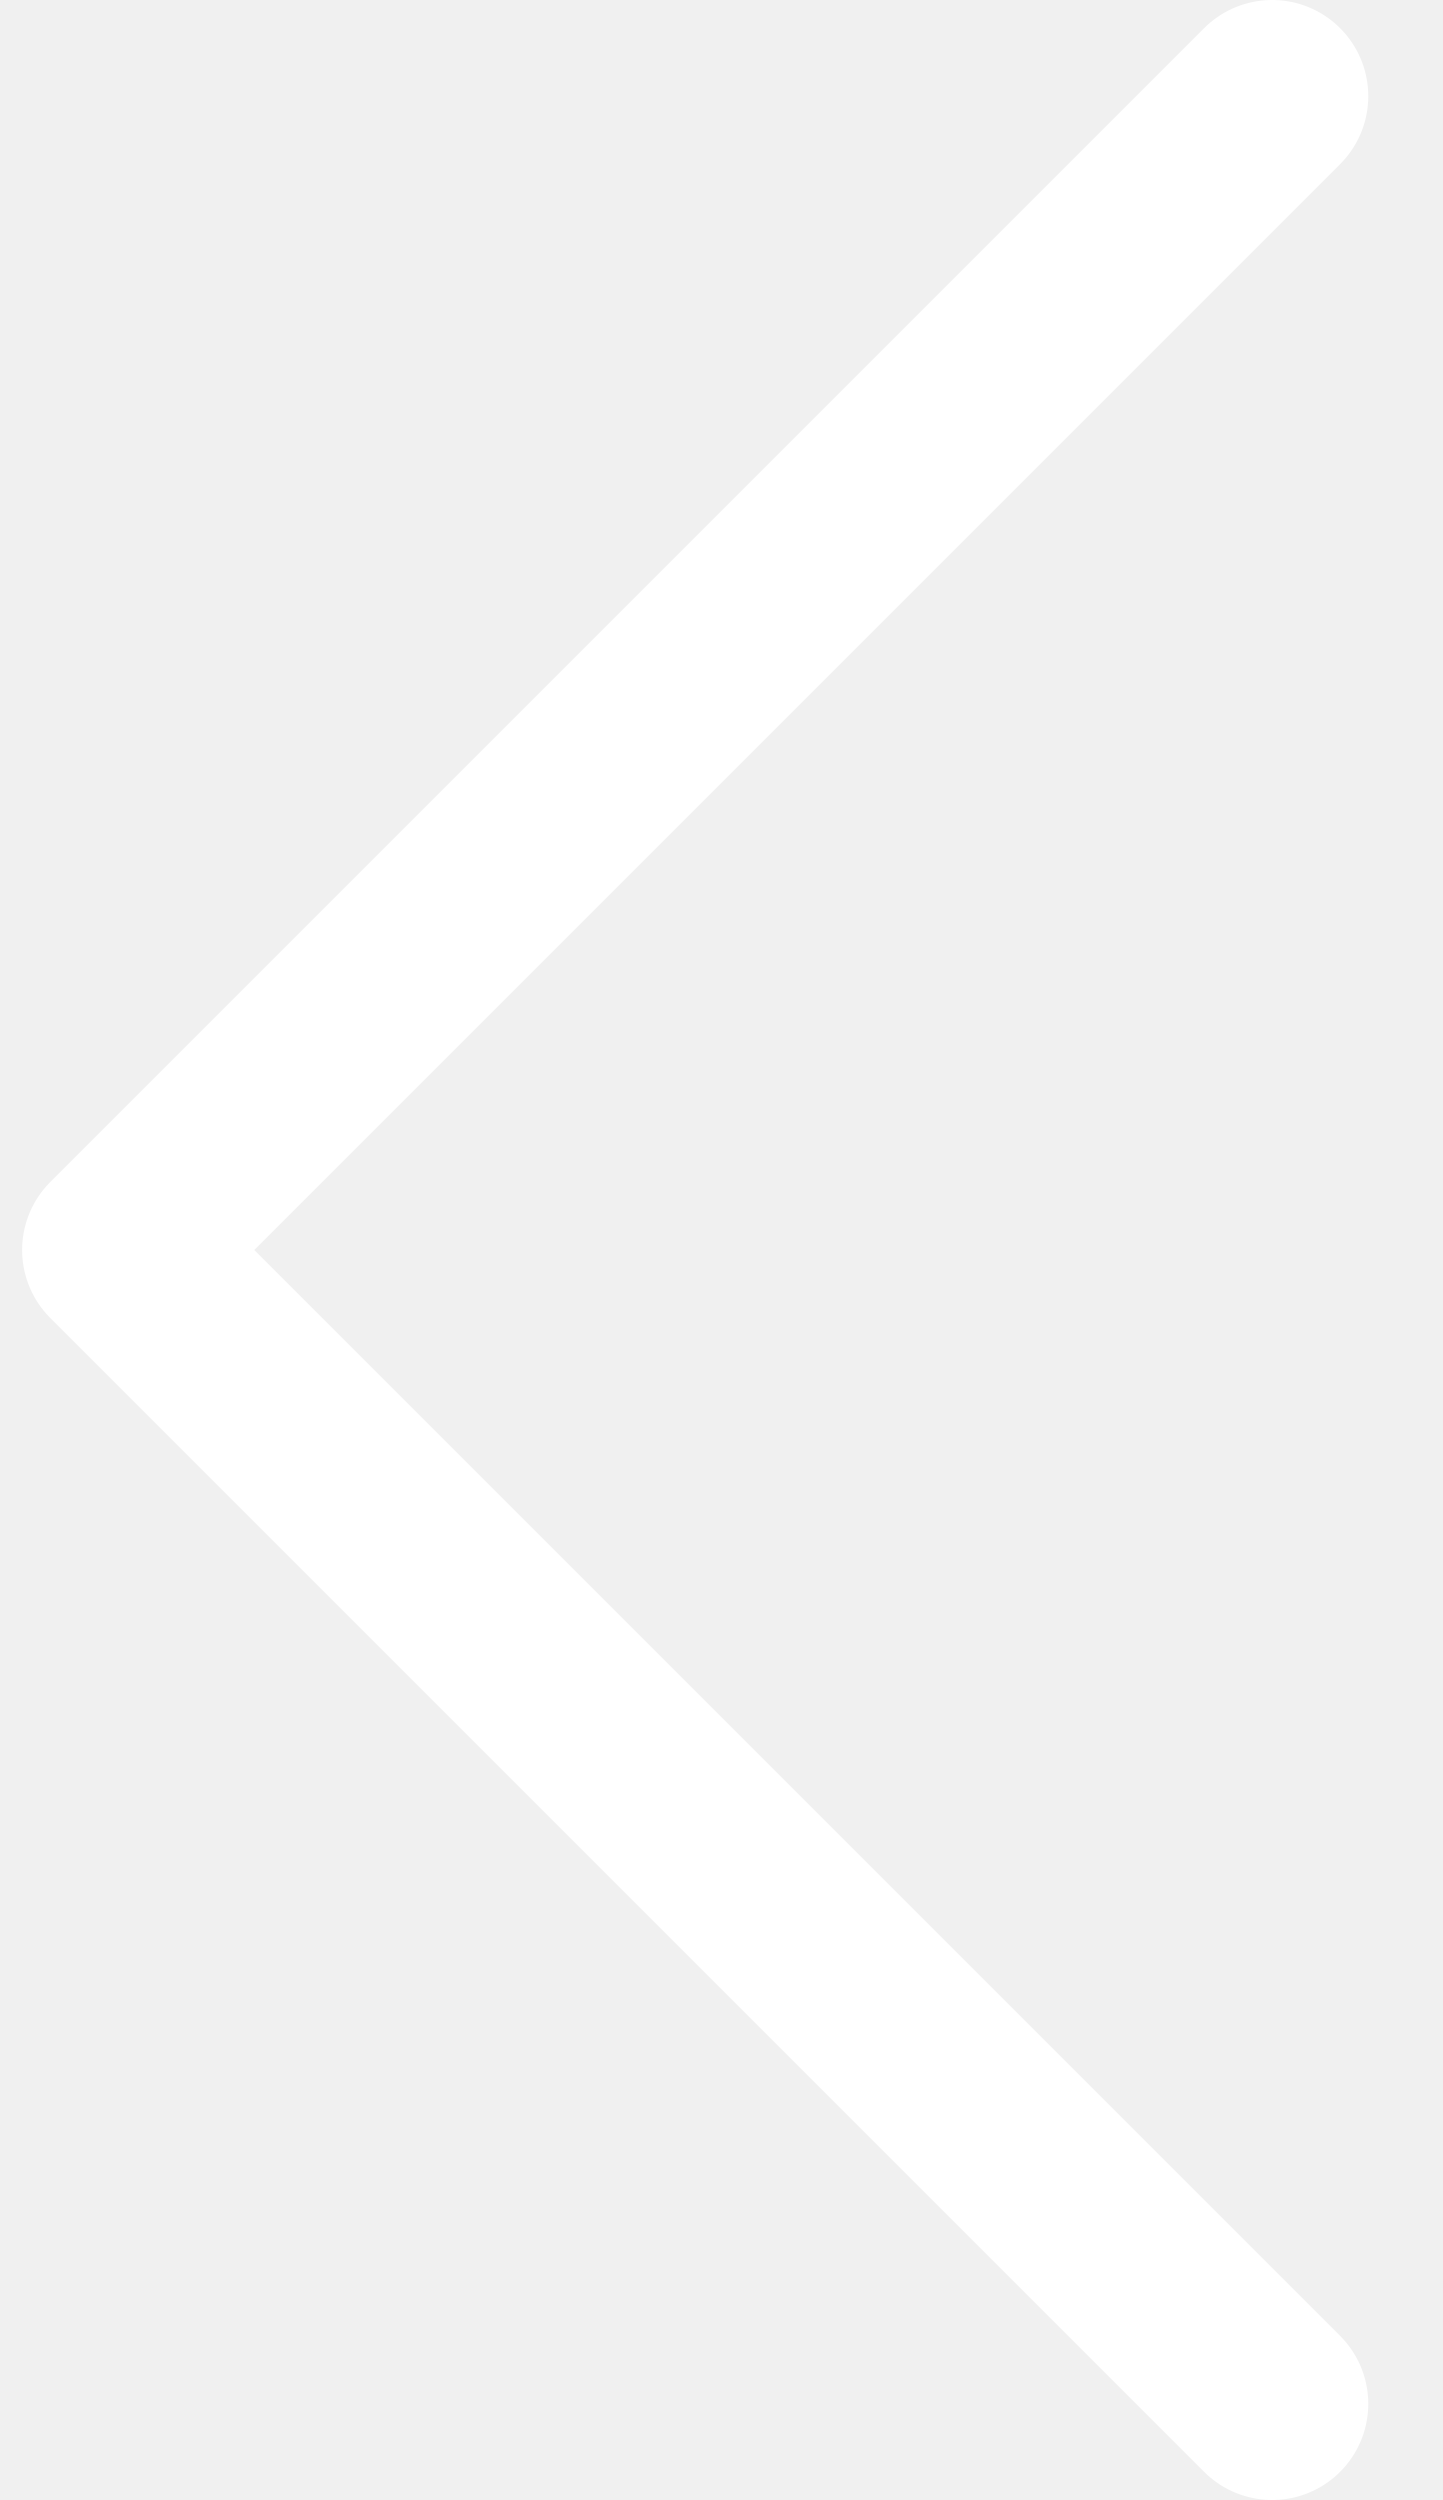
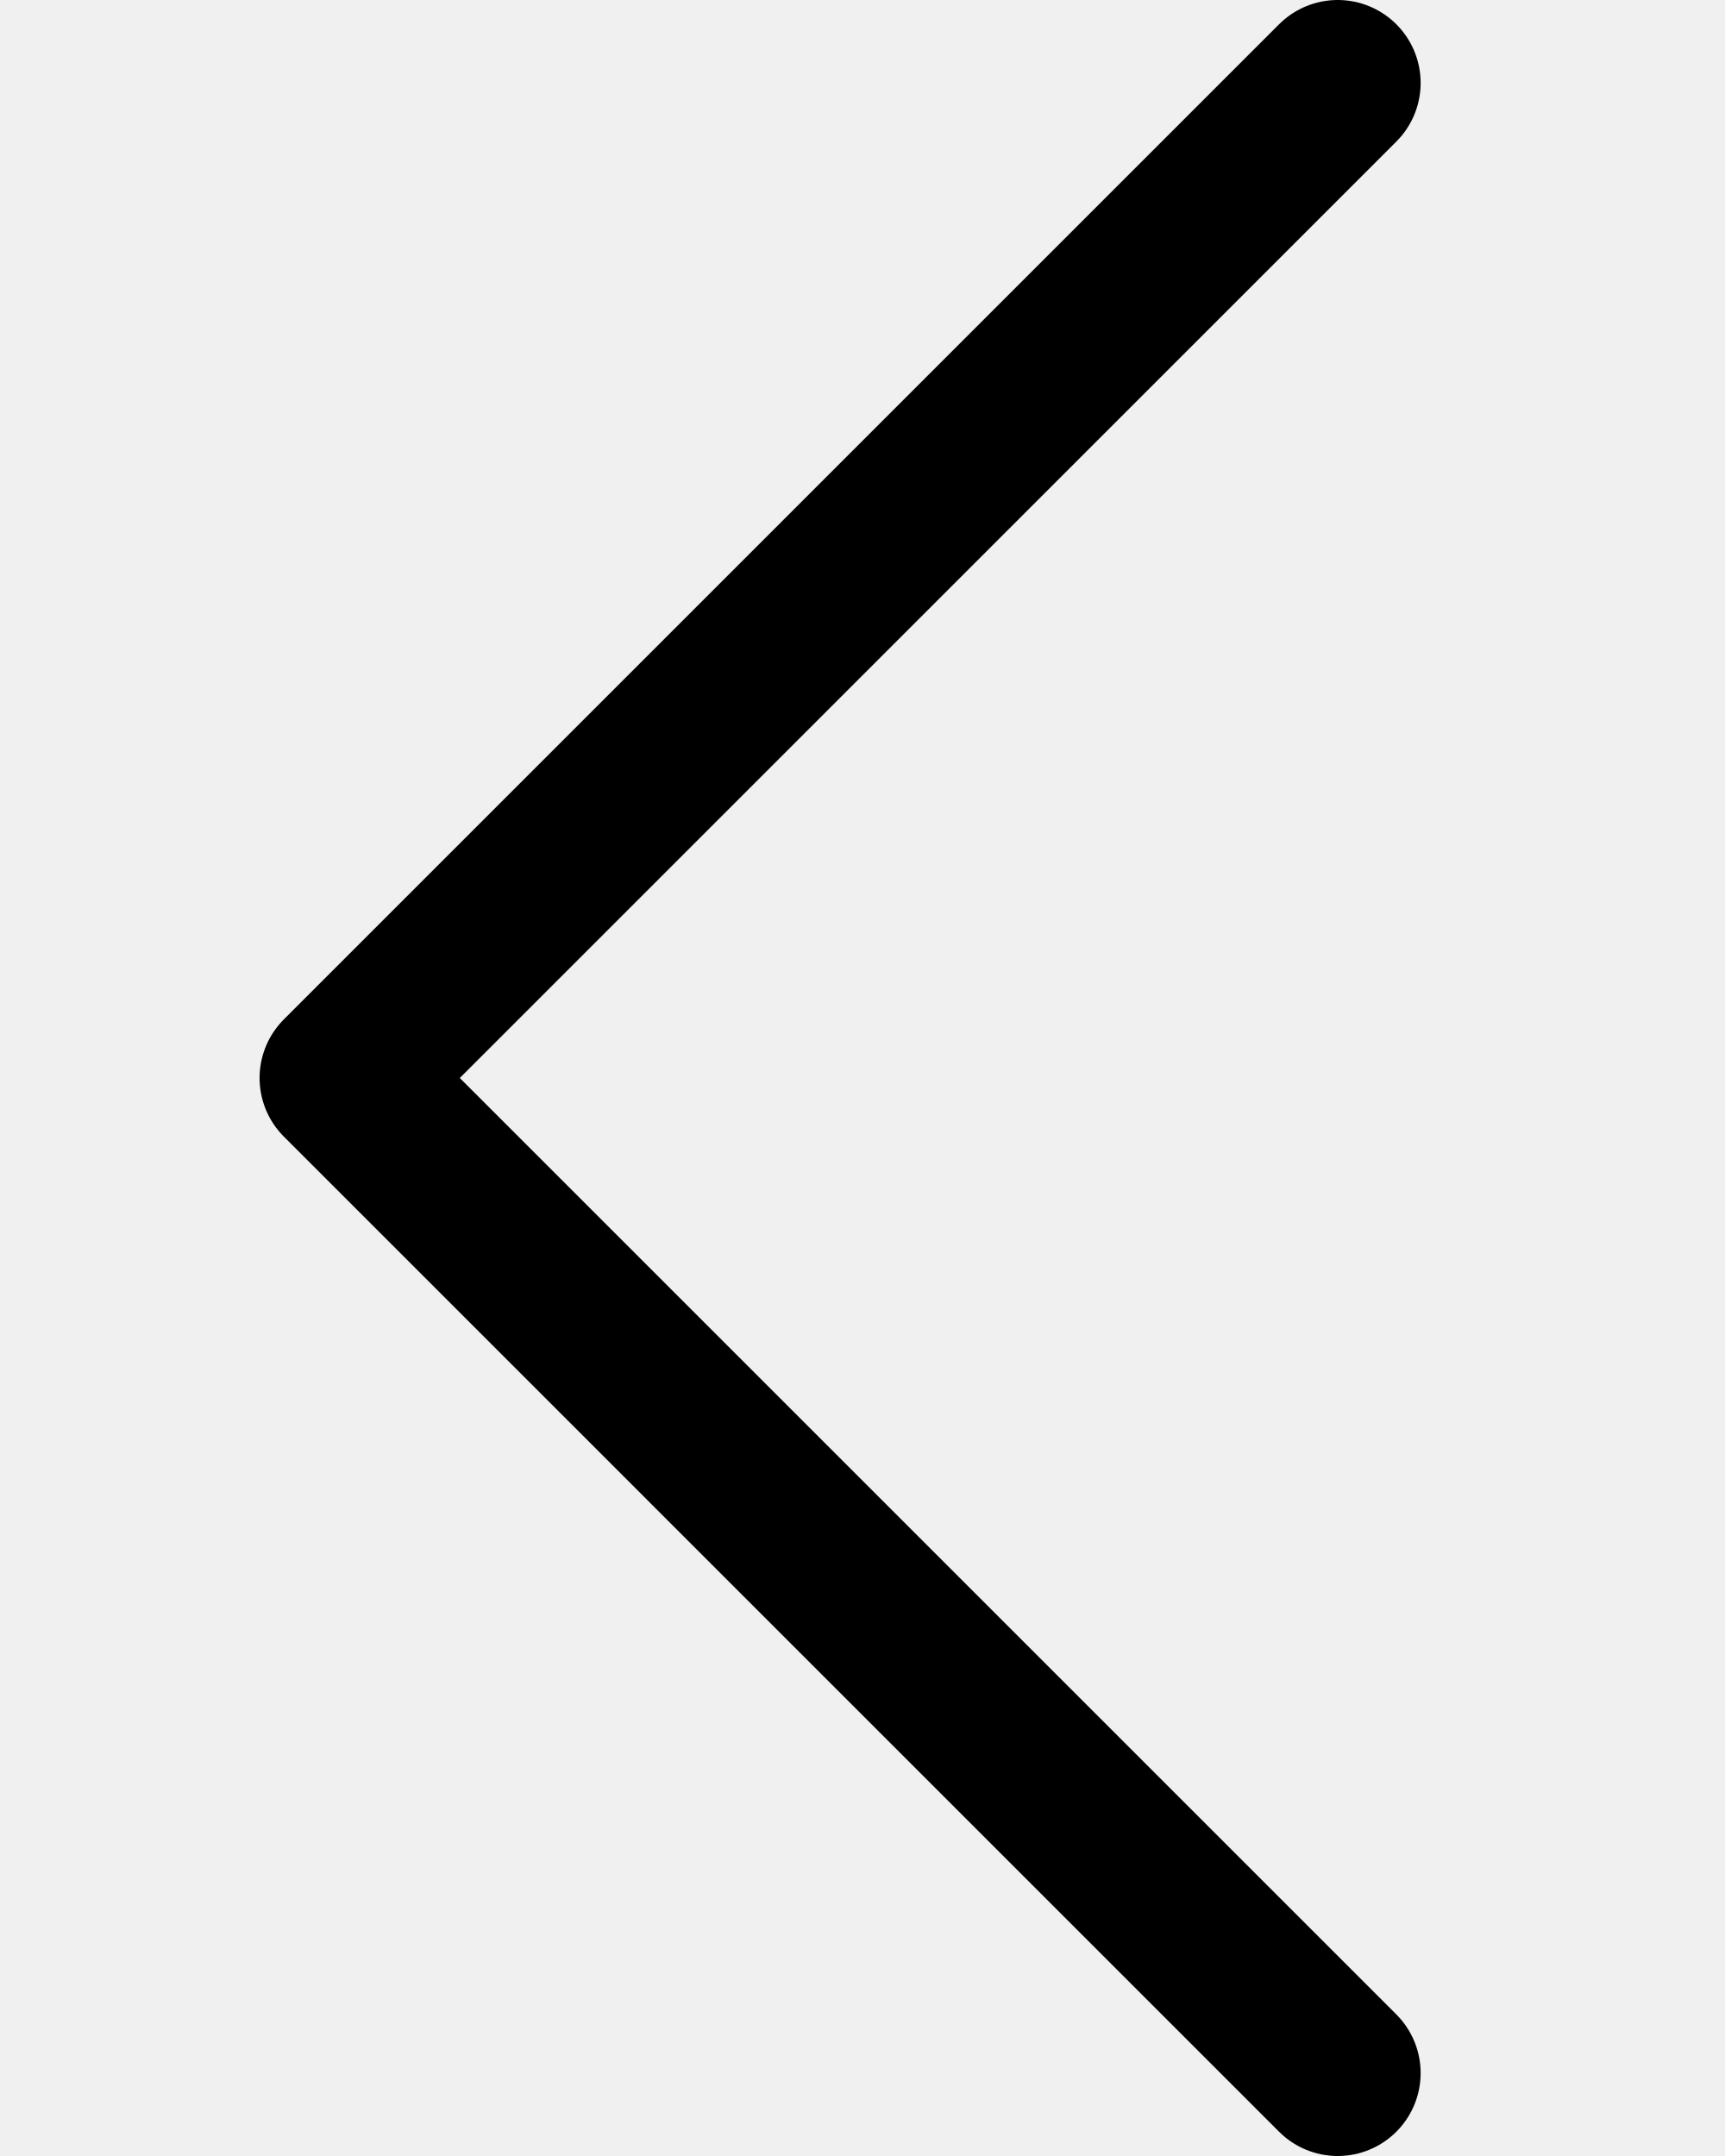
- <svg xmlns="http://www.w3.org/2000/svg" width="15" height="26" viewBox="0 0 15 26" fill="none">
-   <path d="M13.23 1L1.23 13L13.23 25" stroke="white" stroke-width="2" stroke-linecap="round" stroke-linejoin="round" />
+ <svg xmlns="http://www.w3.org/2000/svg" width="8" height="10" viewBox="0 0 15 26" fill="none">
+   <path d="M13.23 1L1.23 13L13.23 25" stroke="black" stroke-width="2" stroke-linecap="round" stroke-linejoin="round" />
</svg>
